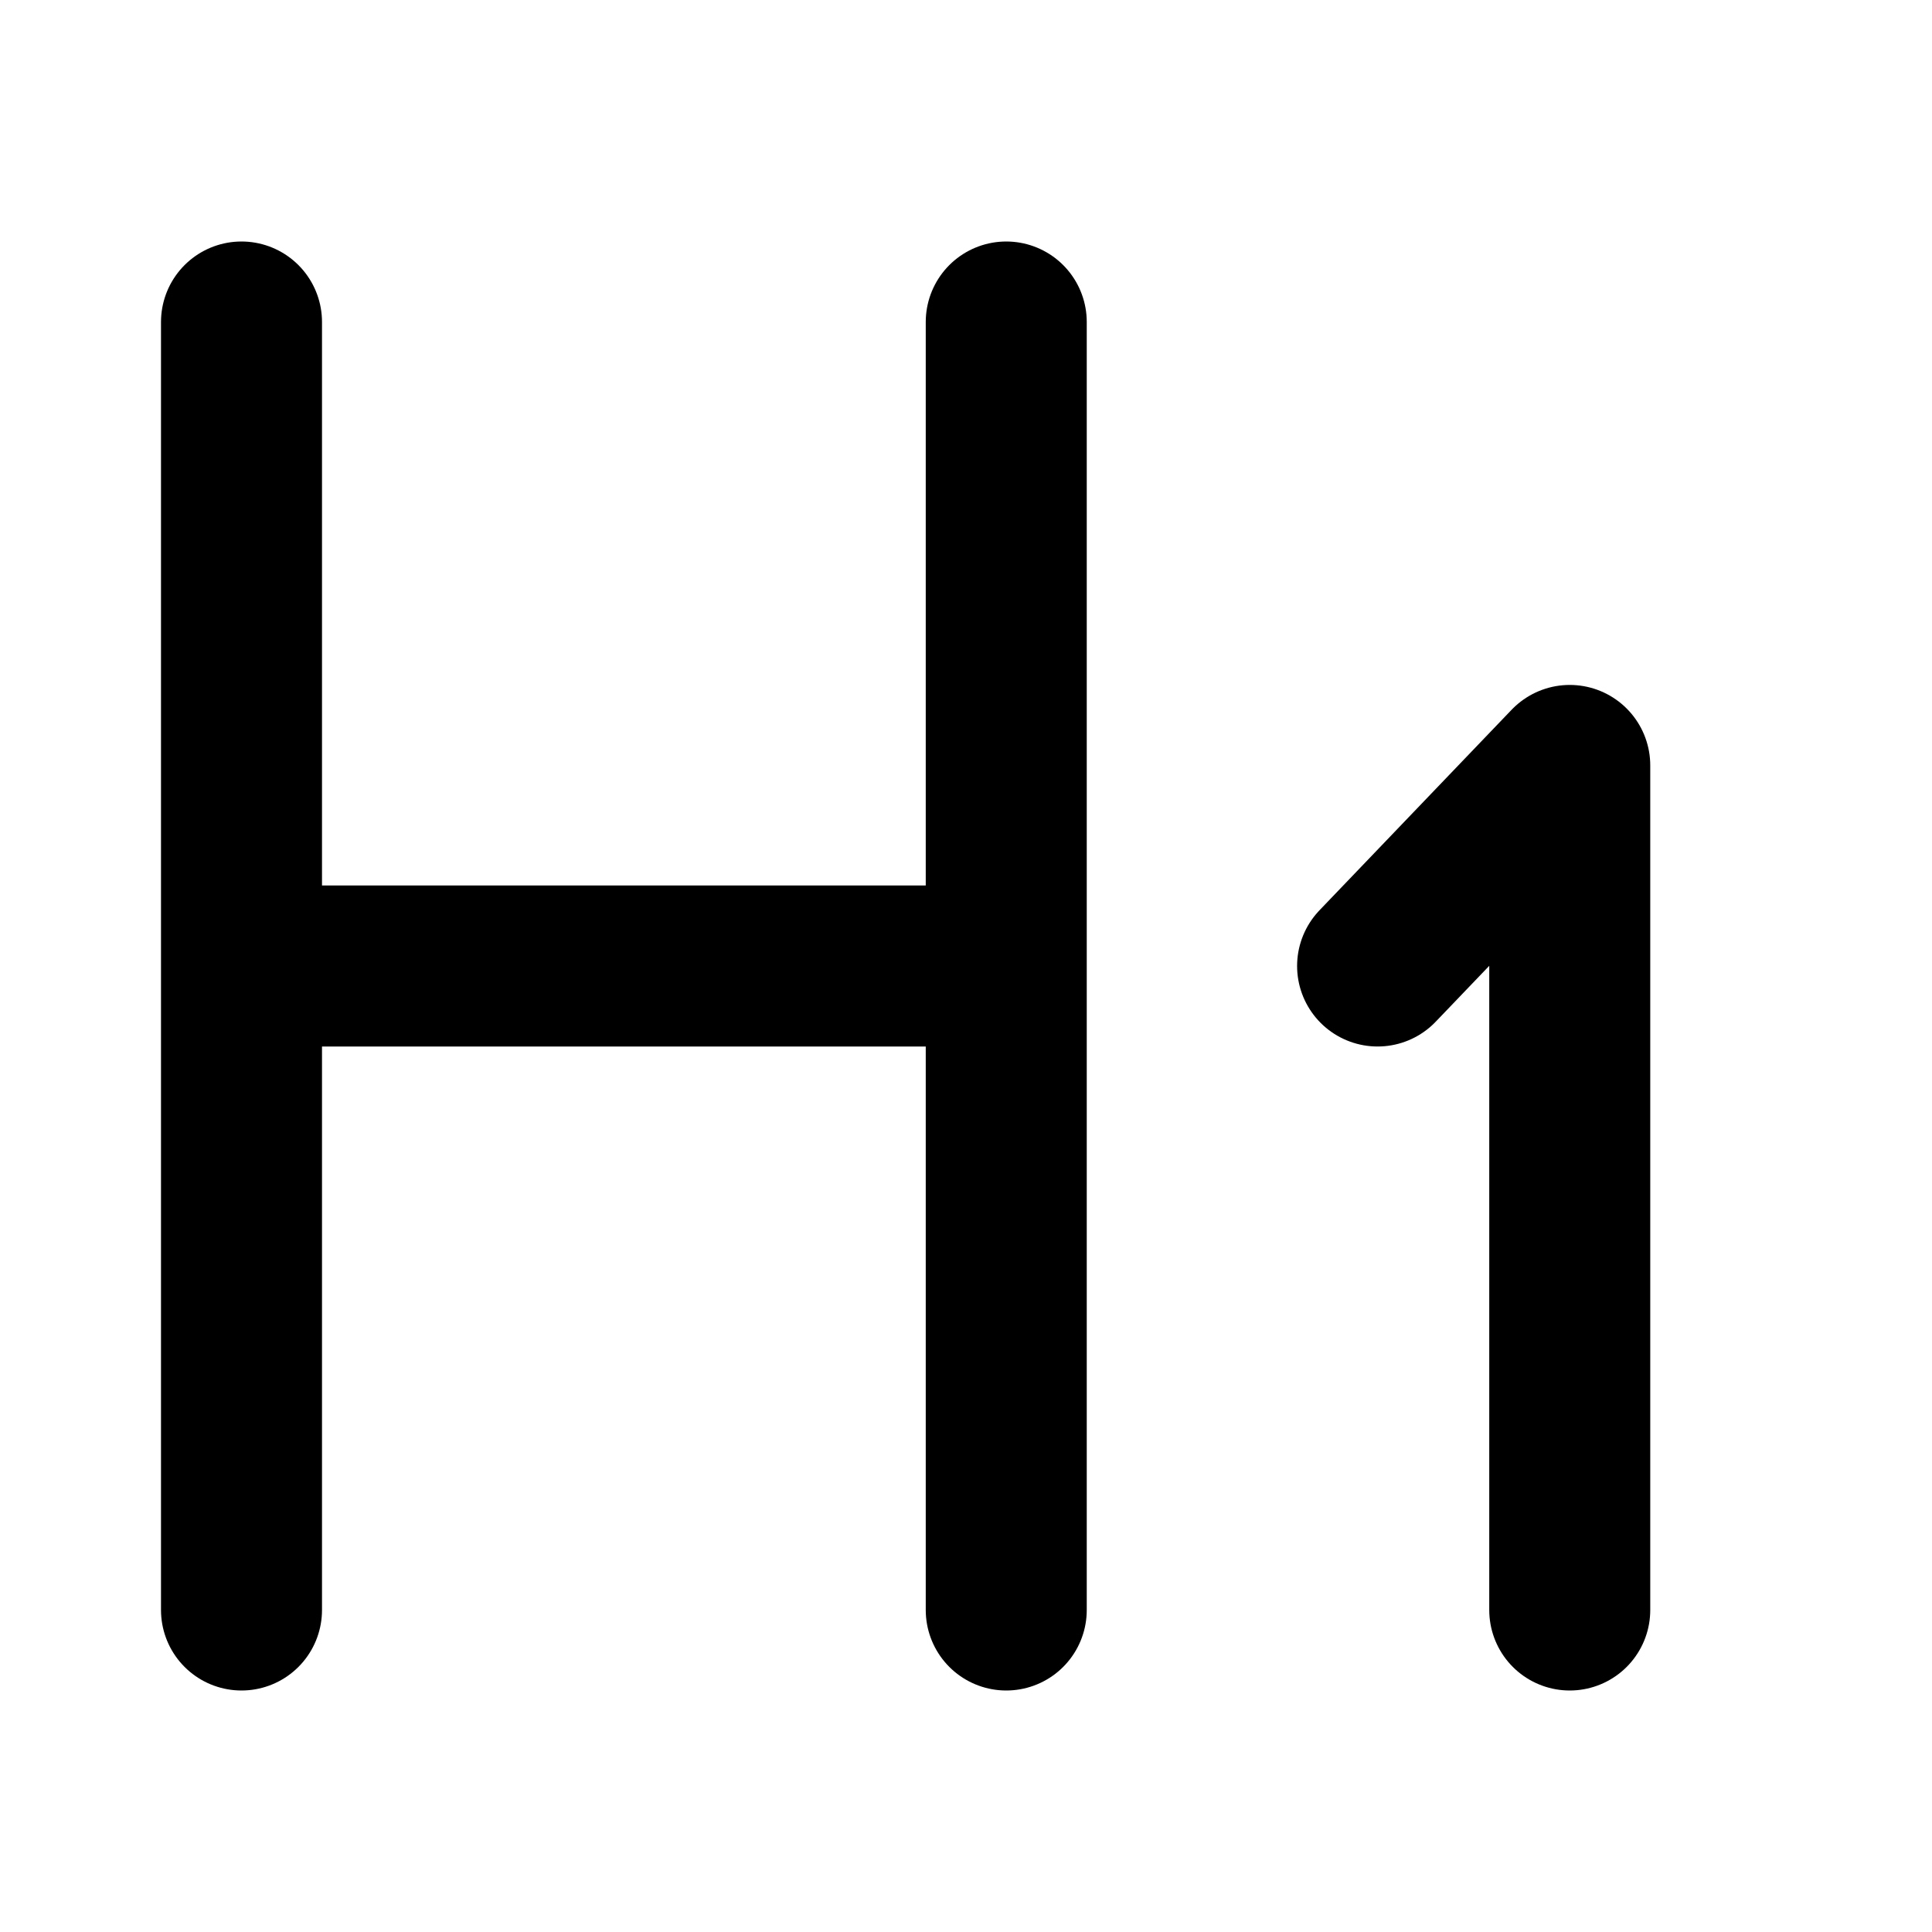
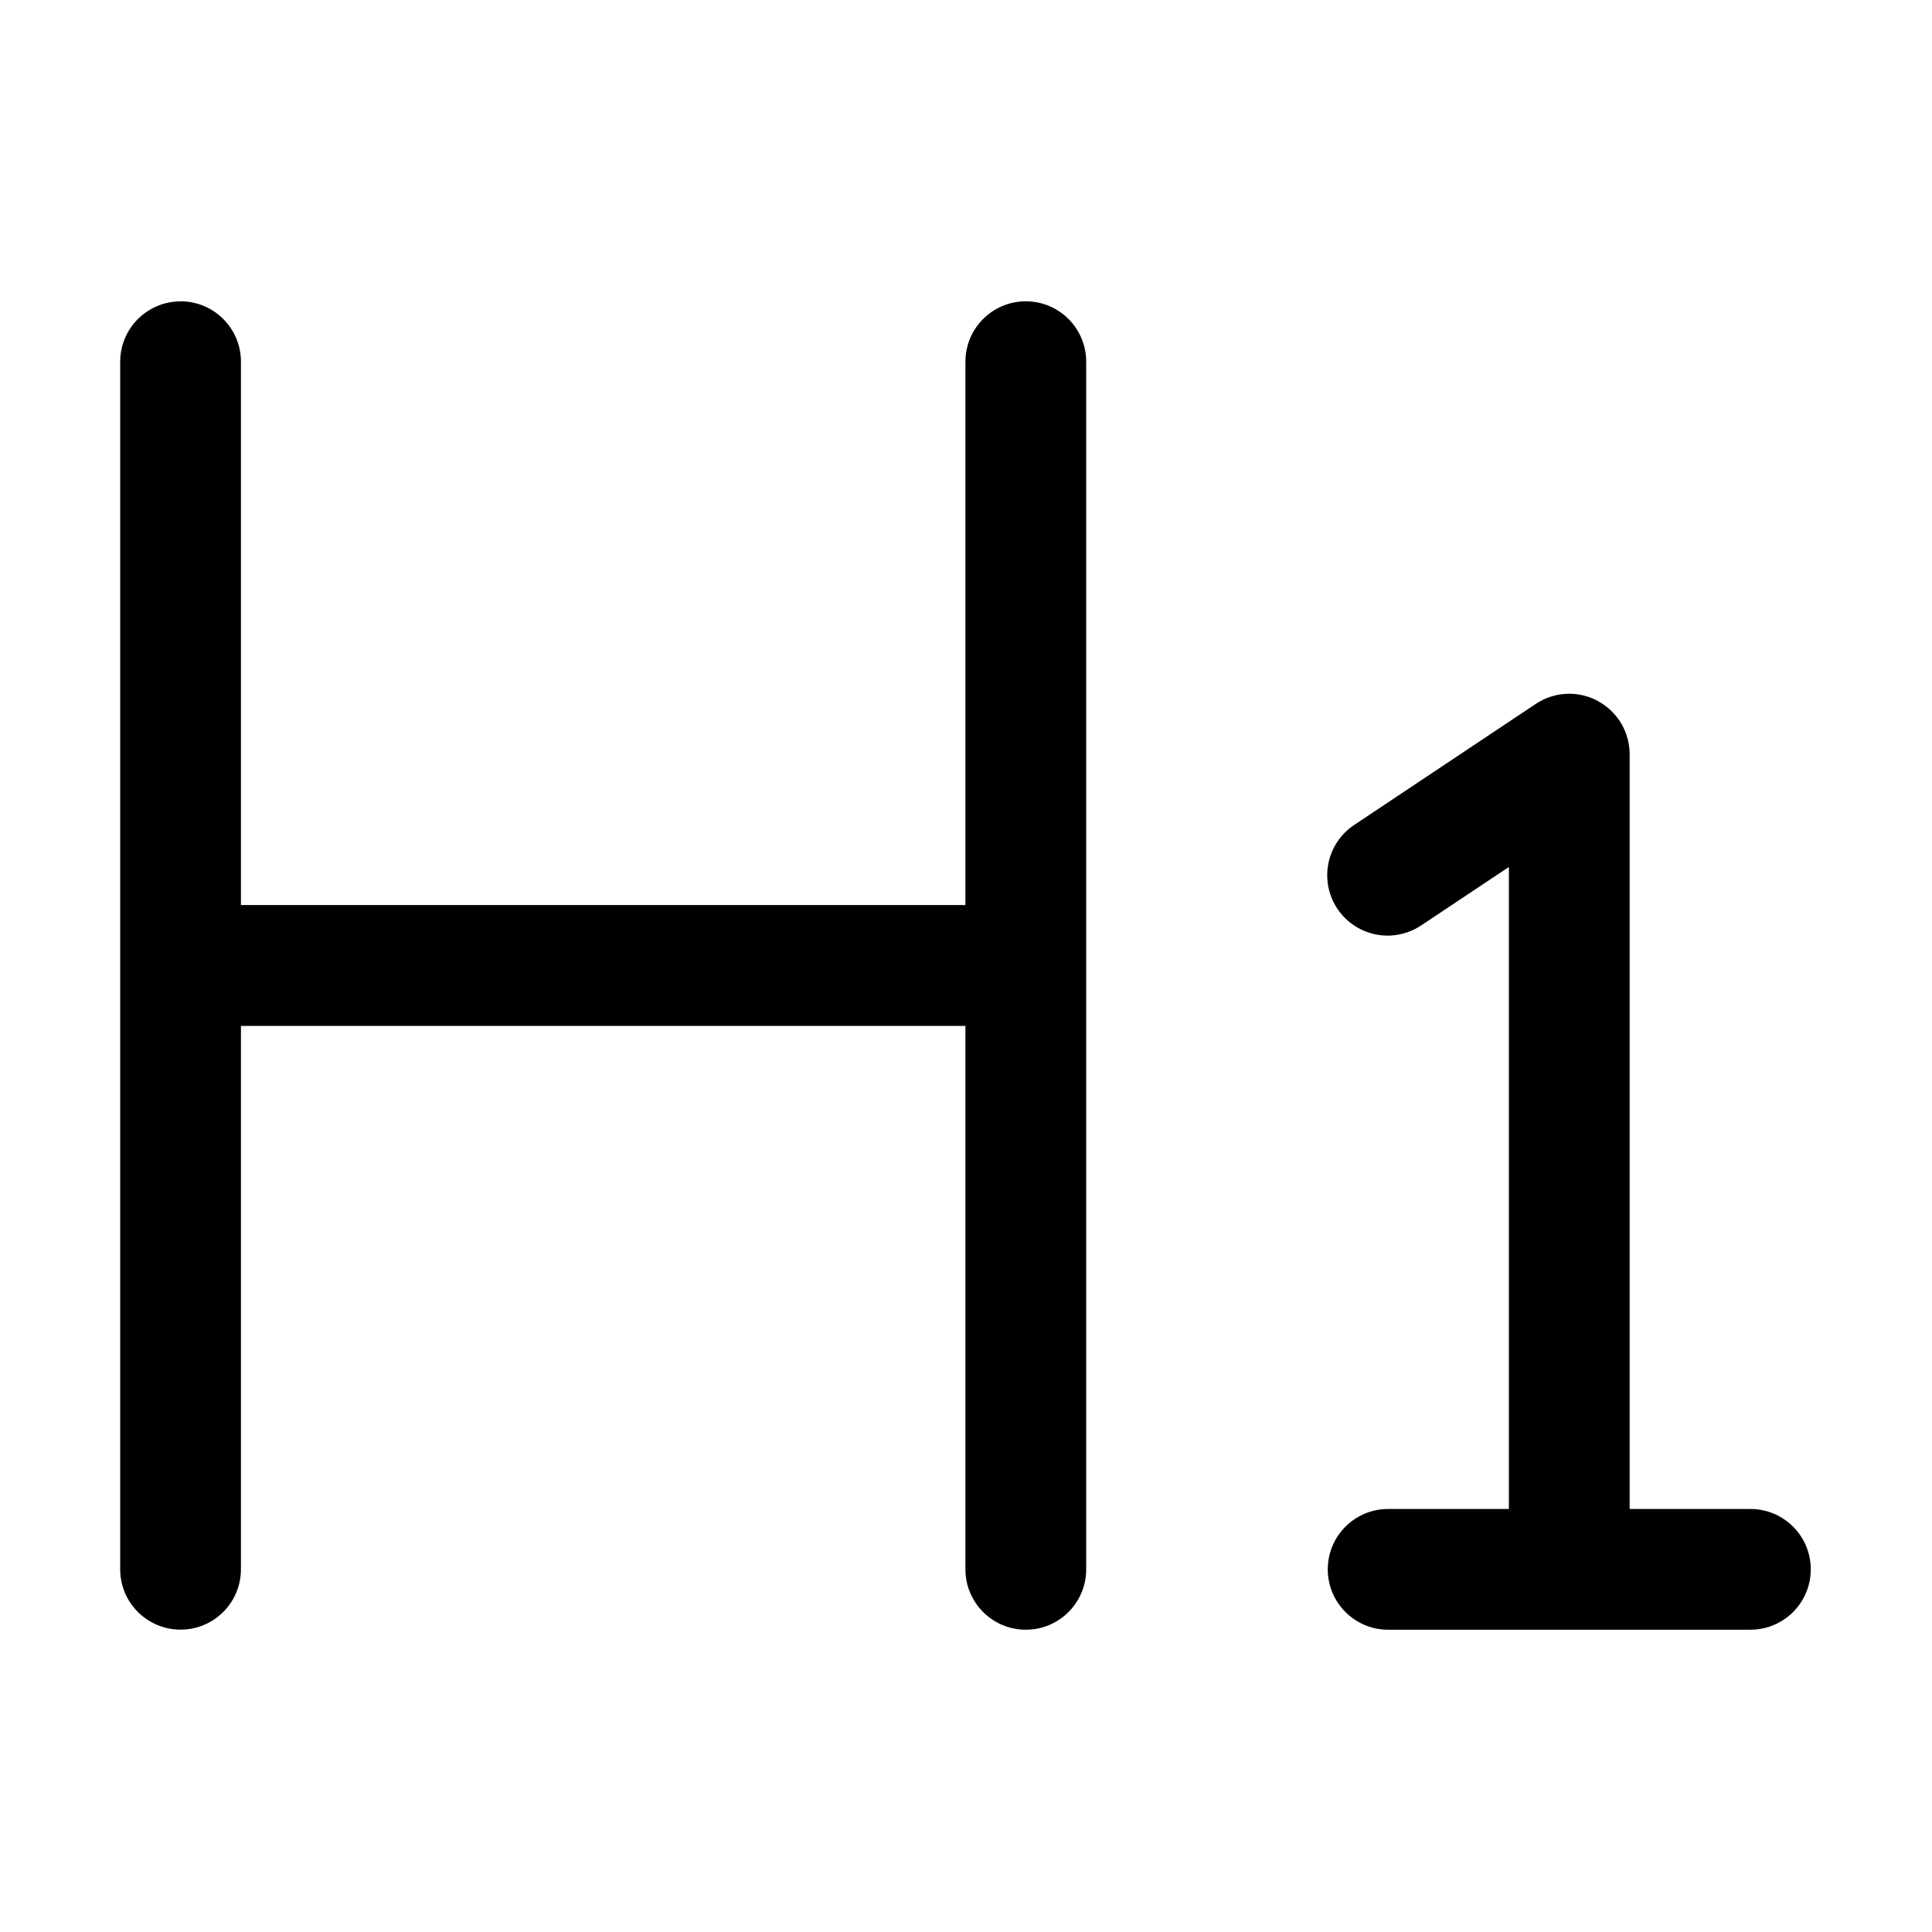
- <svg xmlns="http://www.w3.org/2000/svg" width="48" height="48" viewBox="0 0 48 48">
-   <rect width="48" height="48" fill="none" />
-   <path fill="none" stroke="currentColor" stroke-linecap="round" stroke-linejoin="round" stroke-width="4" d="M6 8v32M25 8v32M6 24h19m9.226 0L39 19.017V40" />
+ <svg xmlns="http://www.w3.org/2000/svg" width="24" height="24" viewBox="0 0 24 24">
+   <path fill="currentColor" fill-rule="evenodd" d="M2.243 3.743a.75.75 0 0 1 .75.75v6.75h9v-6.75a.75.75 0 1 1 1.5 0v15.002a.75.75 0 1 1-1.5 0v-6.751h-9v6.75a.75.75 0 1 1-1.5 0v-15a.75.75 0 0 1 .75-.75m17.605 4.964a.75.75 0 0 1 .396.661v9.376h1.5a.75.75 0 0 1 0 1.5h-4.5a.75.75 0 0 1 0-1.5h1.5V10.77l-1.084.722a.75.75 0 1 1-.832-1.248l2.25-1.5a.75.75 0 0 1 .77-.037" clip-rule="evenodd" />
</svg>
